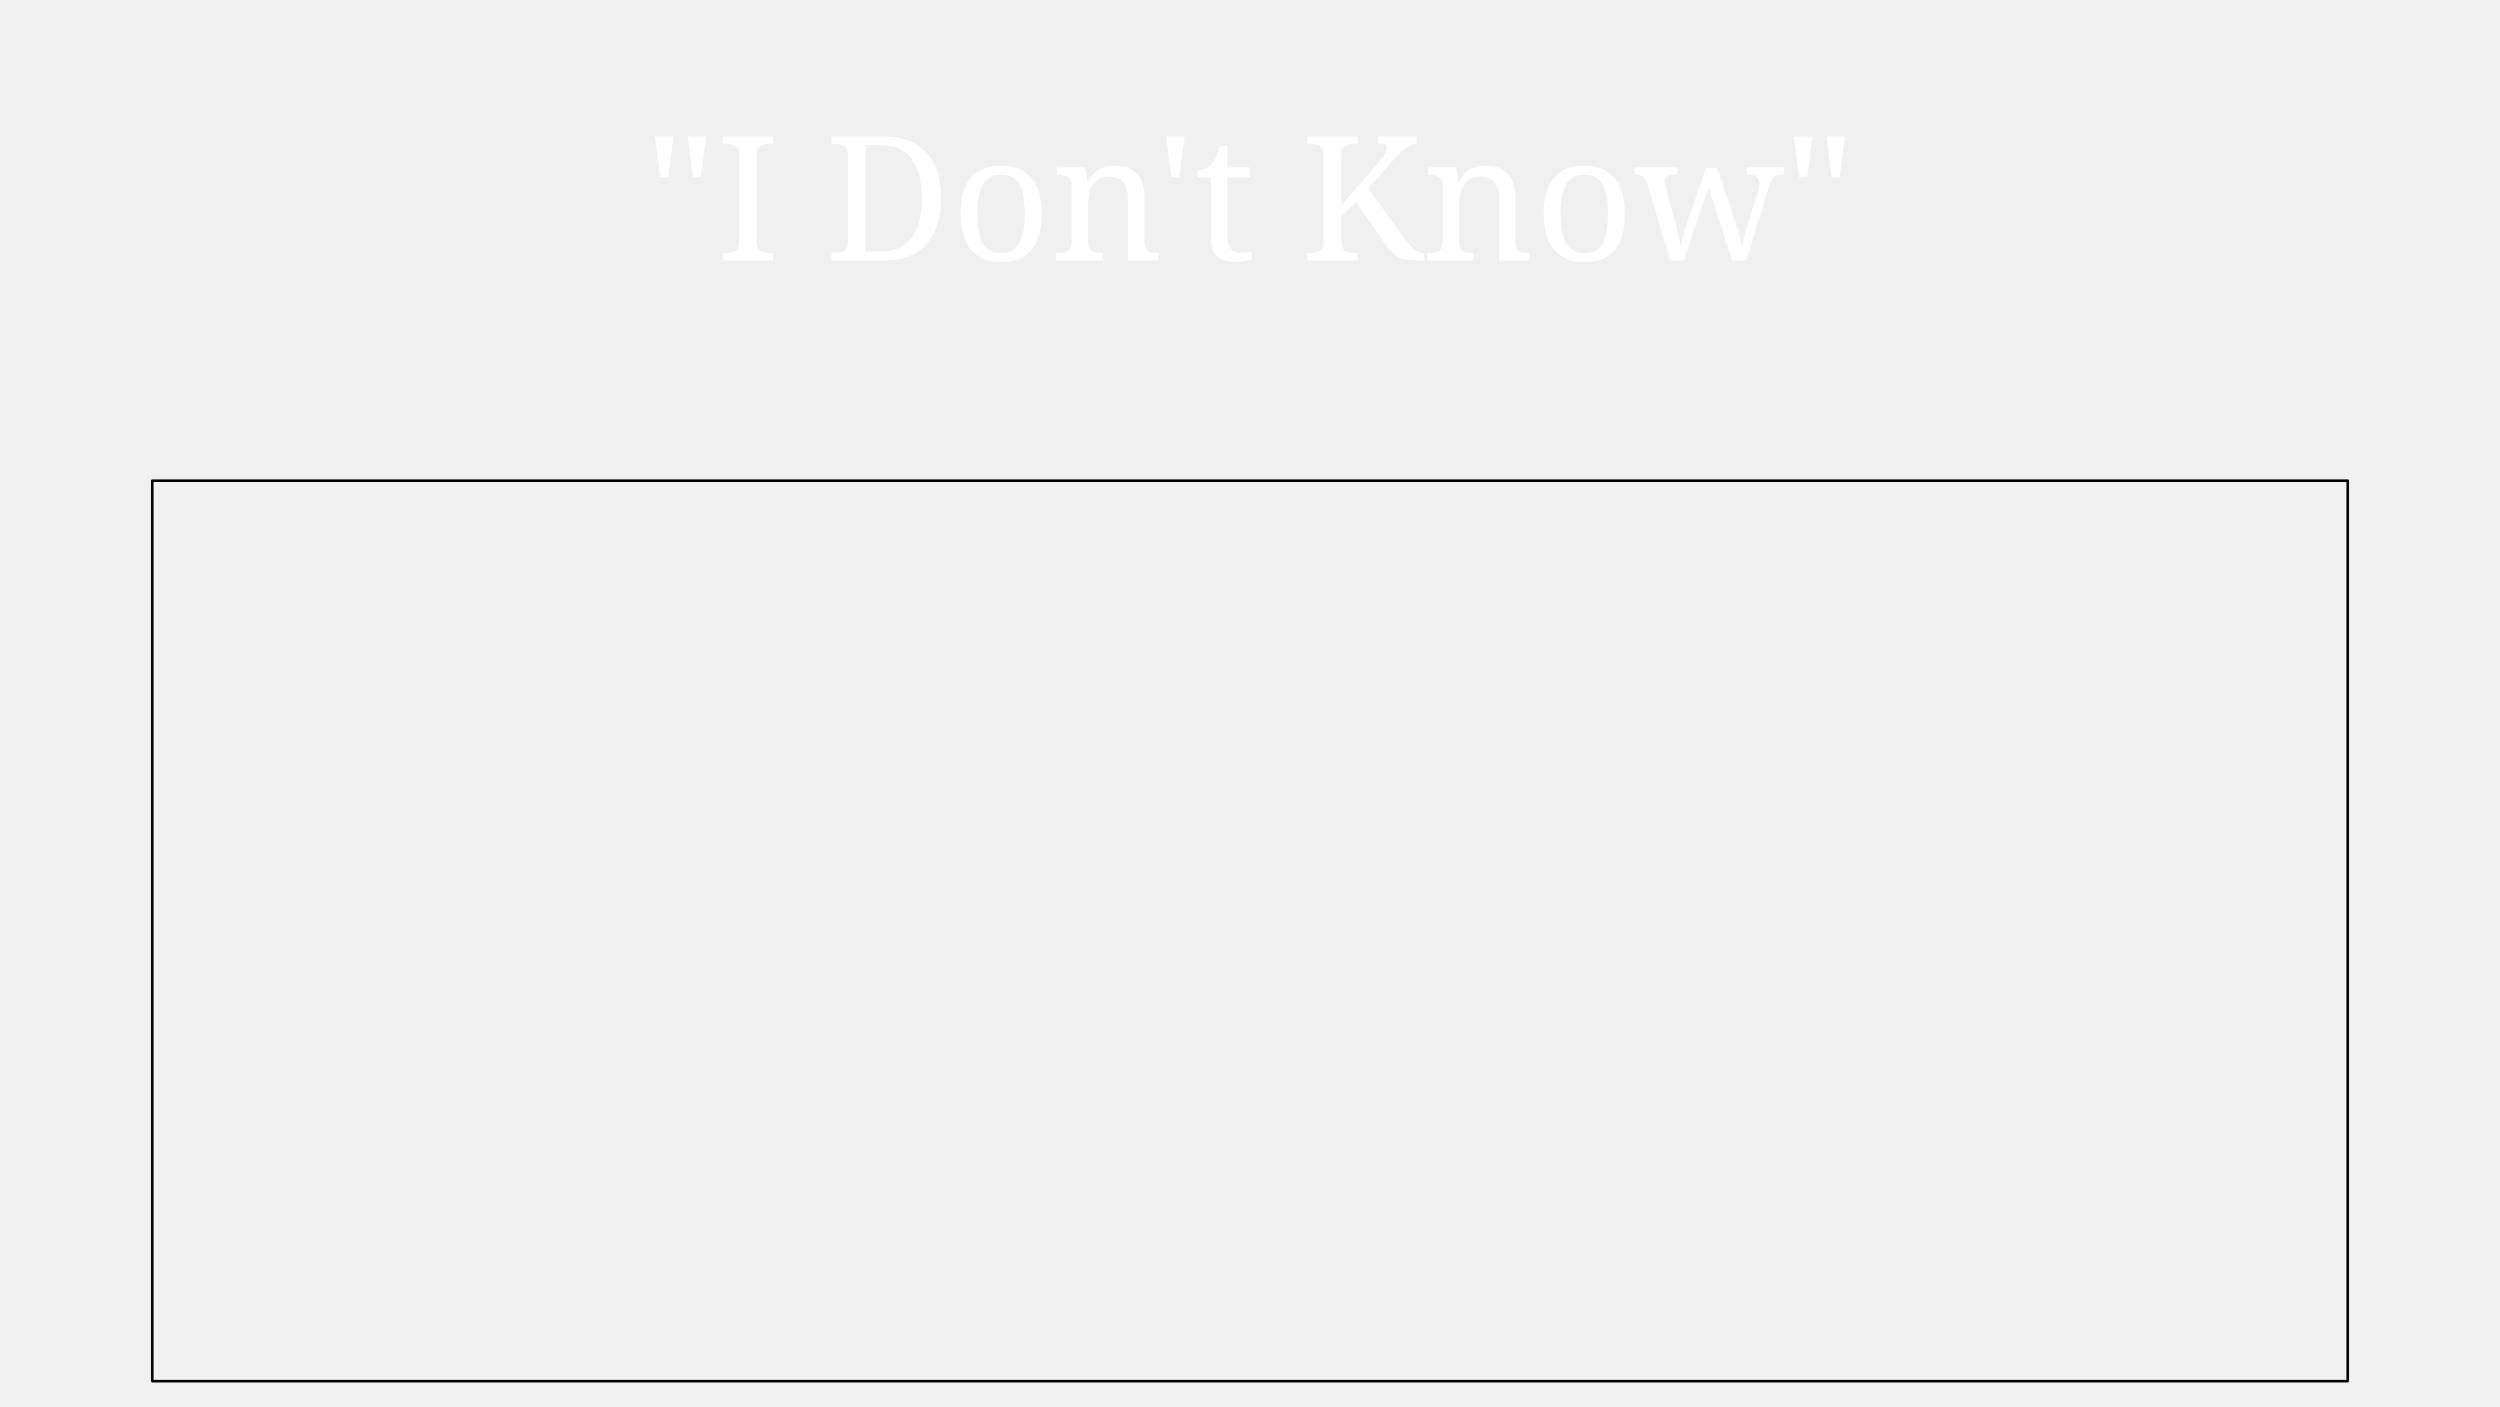
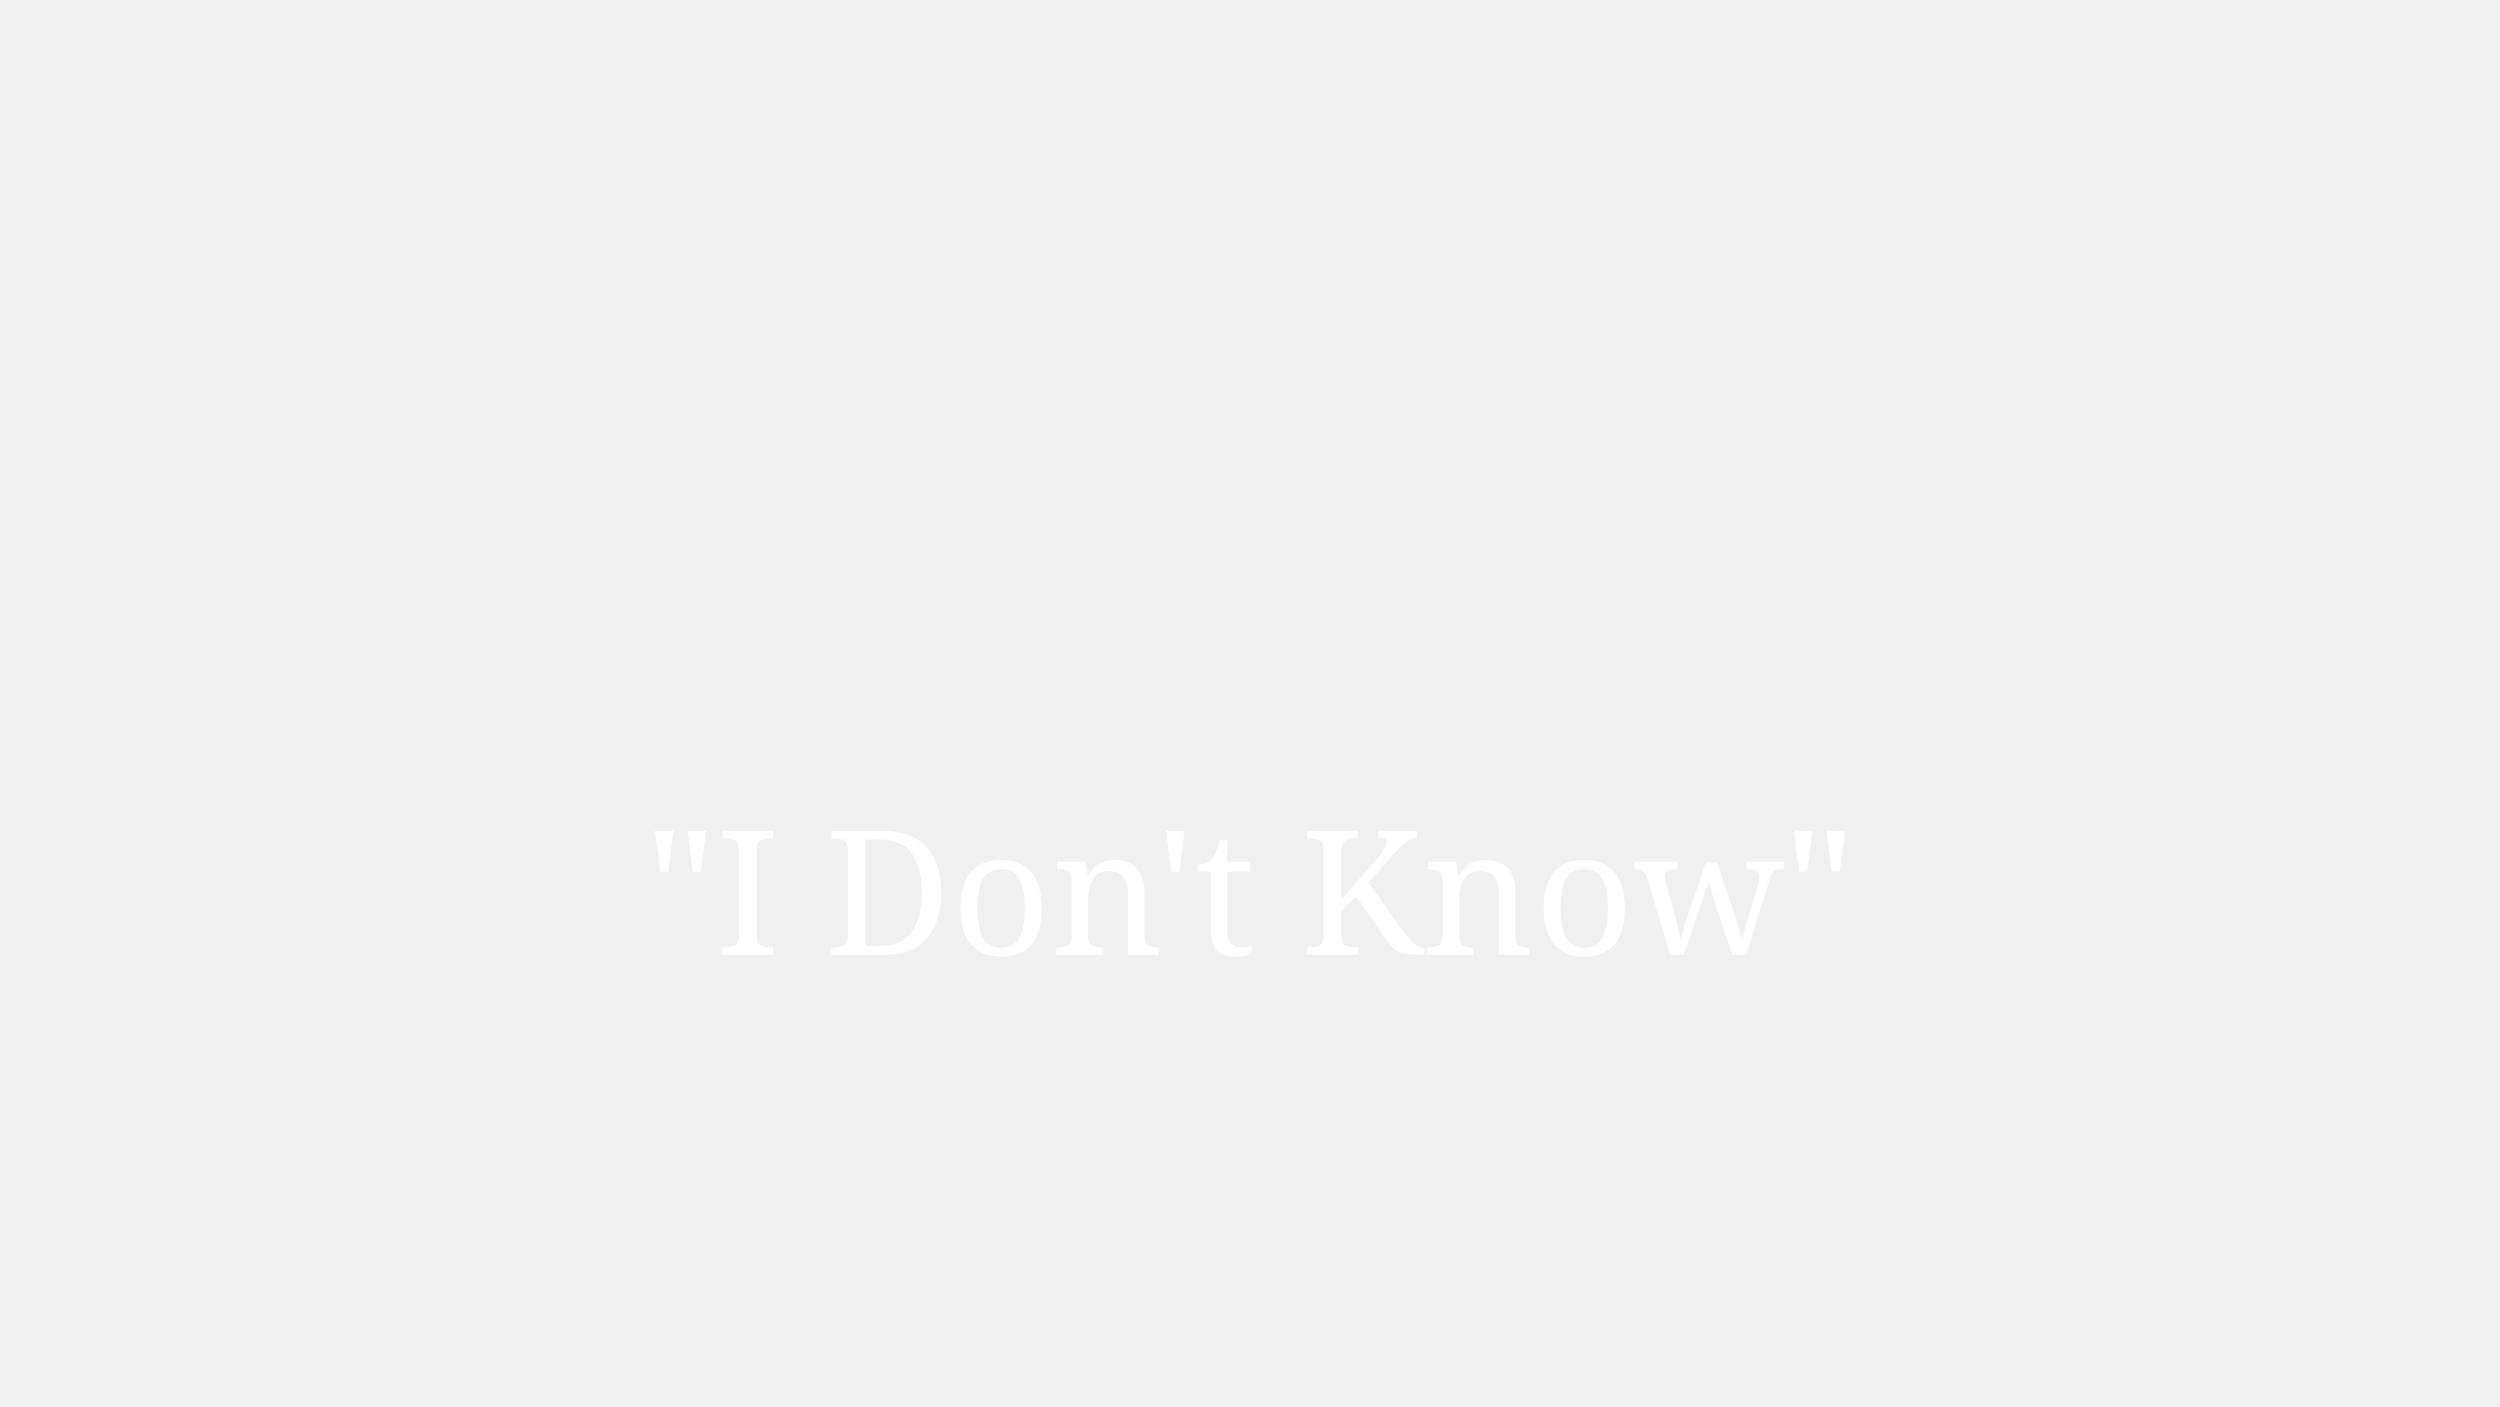
<svg xmlns="http://www.w3.org/2000/svg" version="1.1" width="720pt" height="405pt" viewBox="0 0 720 405">
  <g enable-background="new">
-     <text y="75" x="360" font-size="50" font-family="Georgia" fill="white" text-anchor="middle">
+     <text y="275" x="360" font-size="50" font-family="Georgia" fill="white" text-anchor="middle" style="text-shadow: 0 0 20px rgba(0,0,0,.5);">
        "I Don't Know"
    </text>
-     <path transform="matrix(.001968504,0,0,.001968504,0,0)" stroke-width="381" stroke-linecap="butt" stroke-linejoin="round" fill="none" stroke="#000000" d="M 22278 70330 L 343482 70330 L 343482 202066 L 22278 202066 Z " />
  </g>
</svg>
